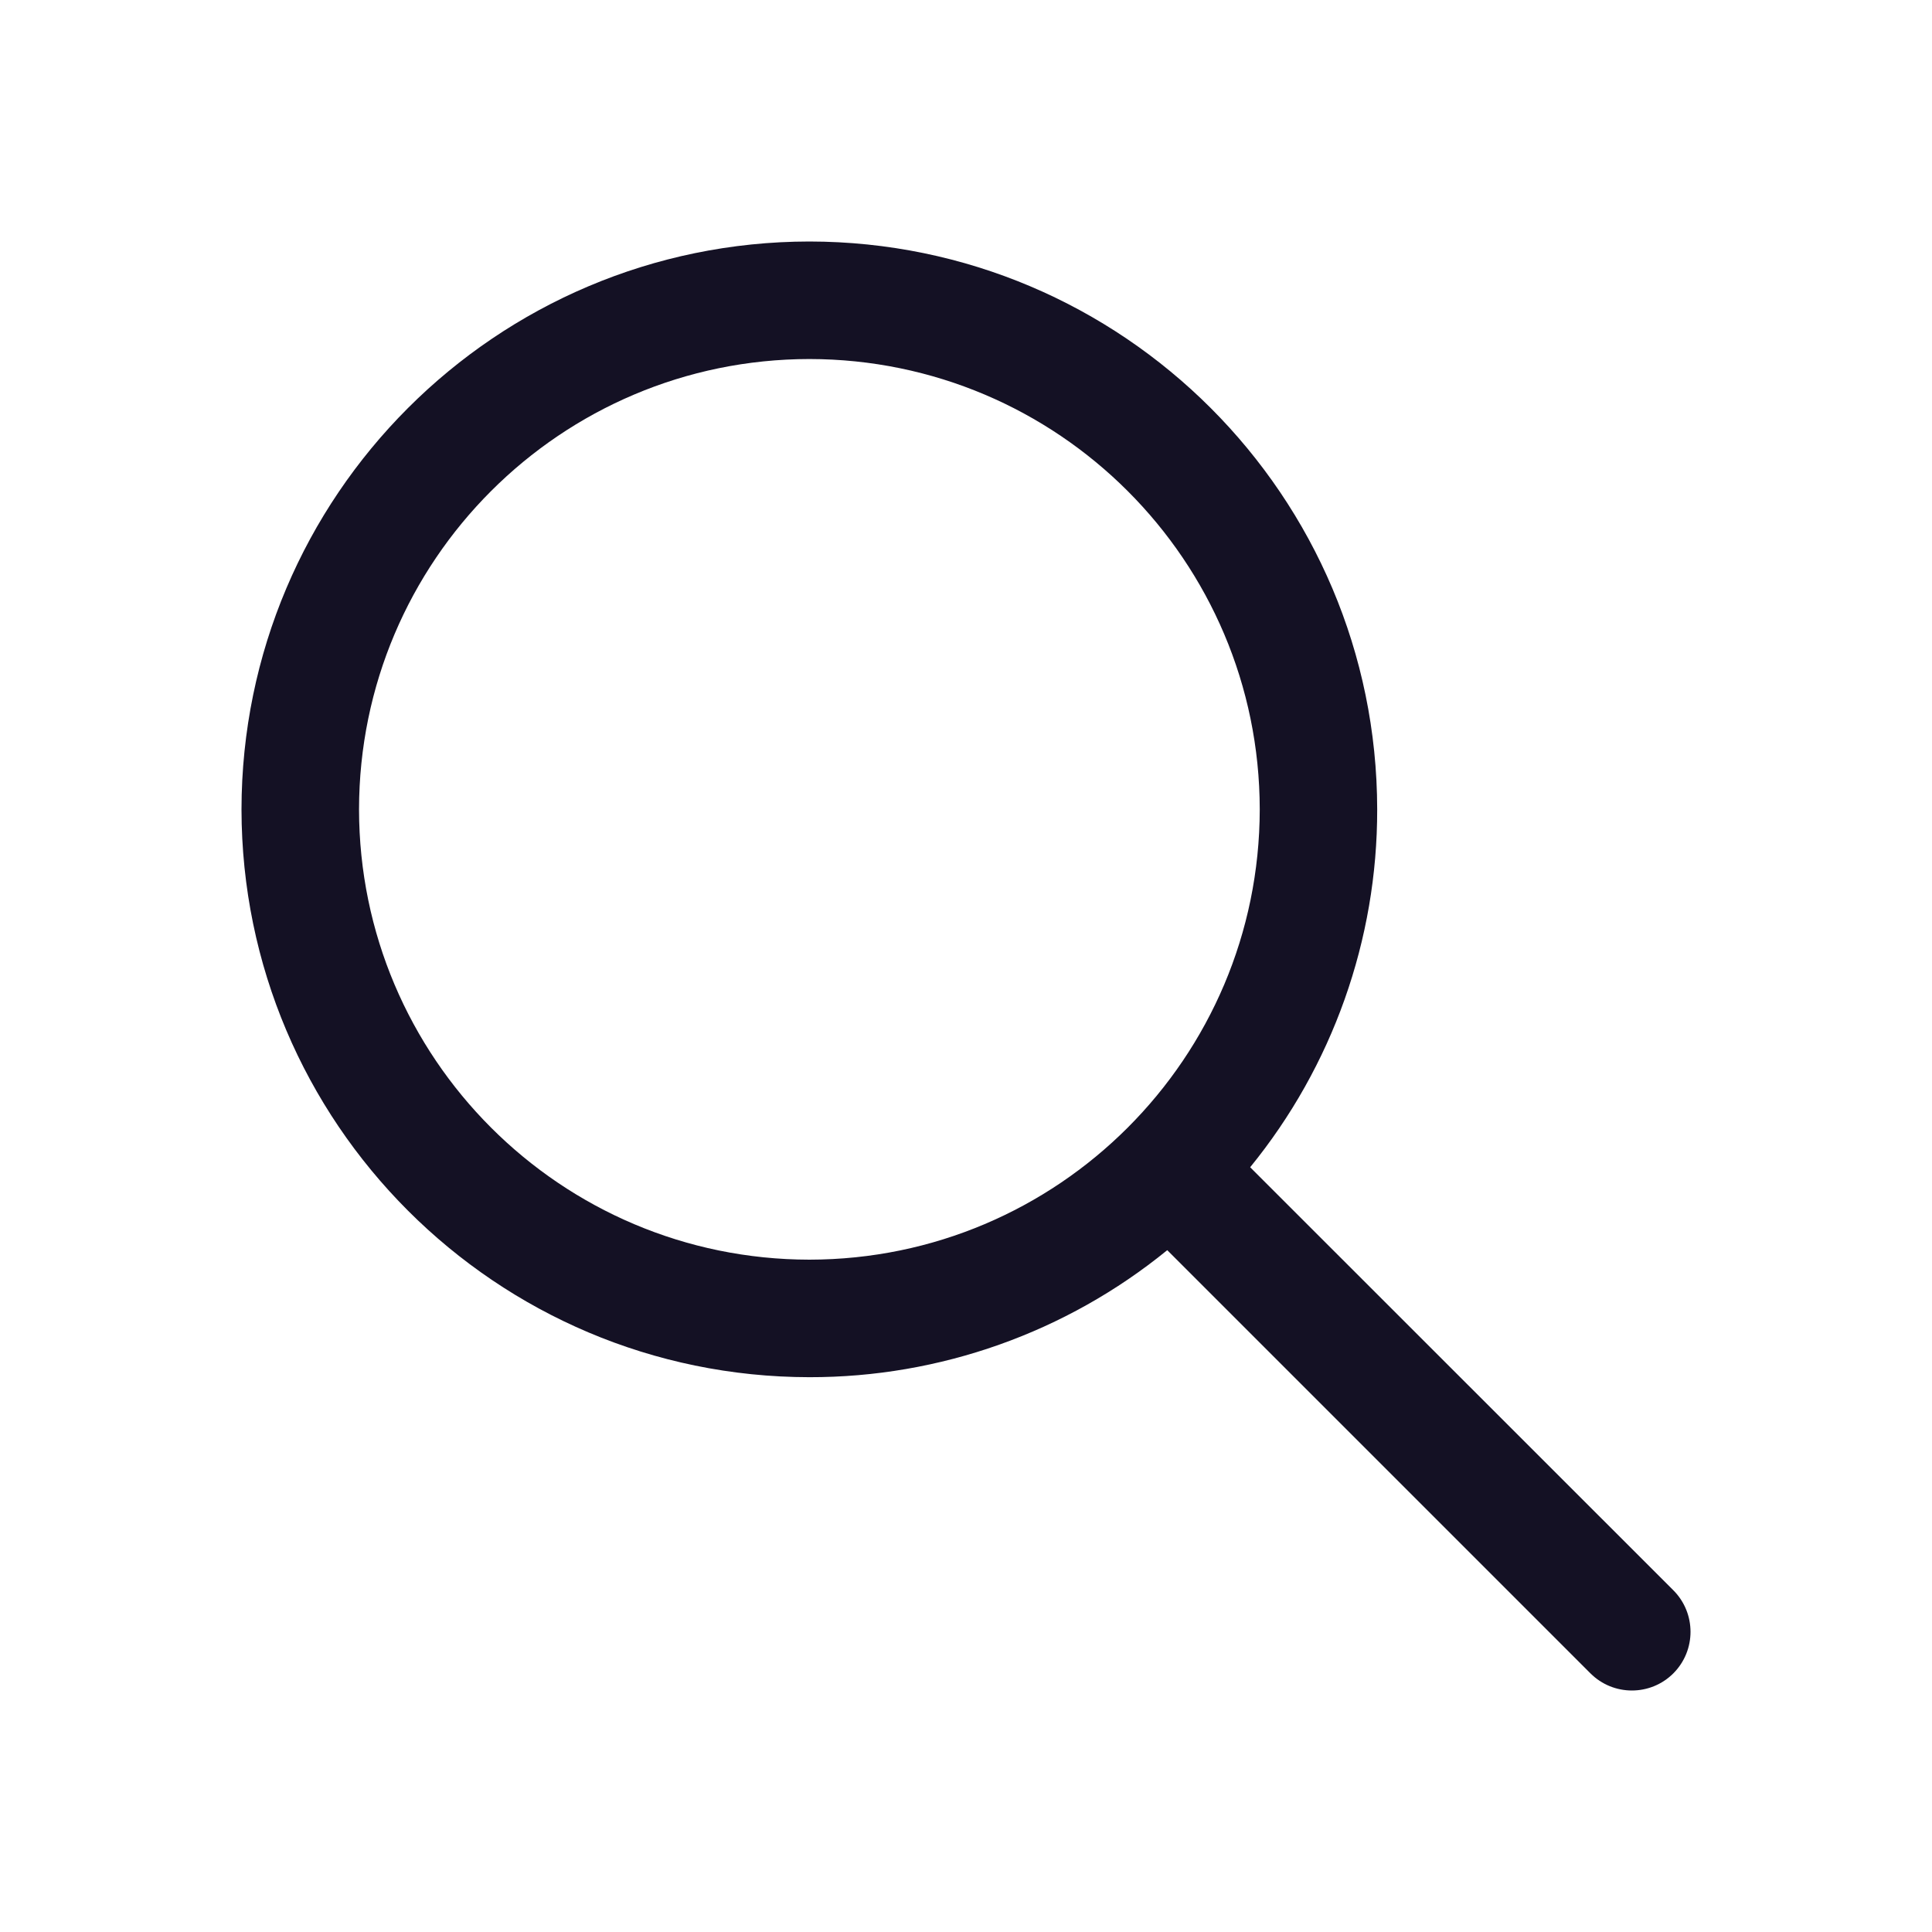
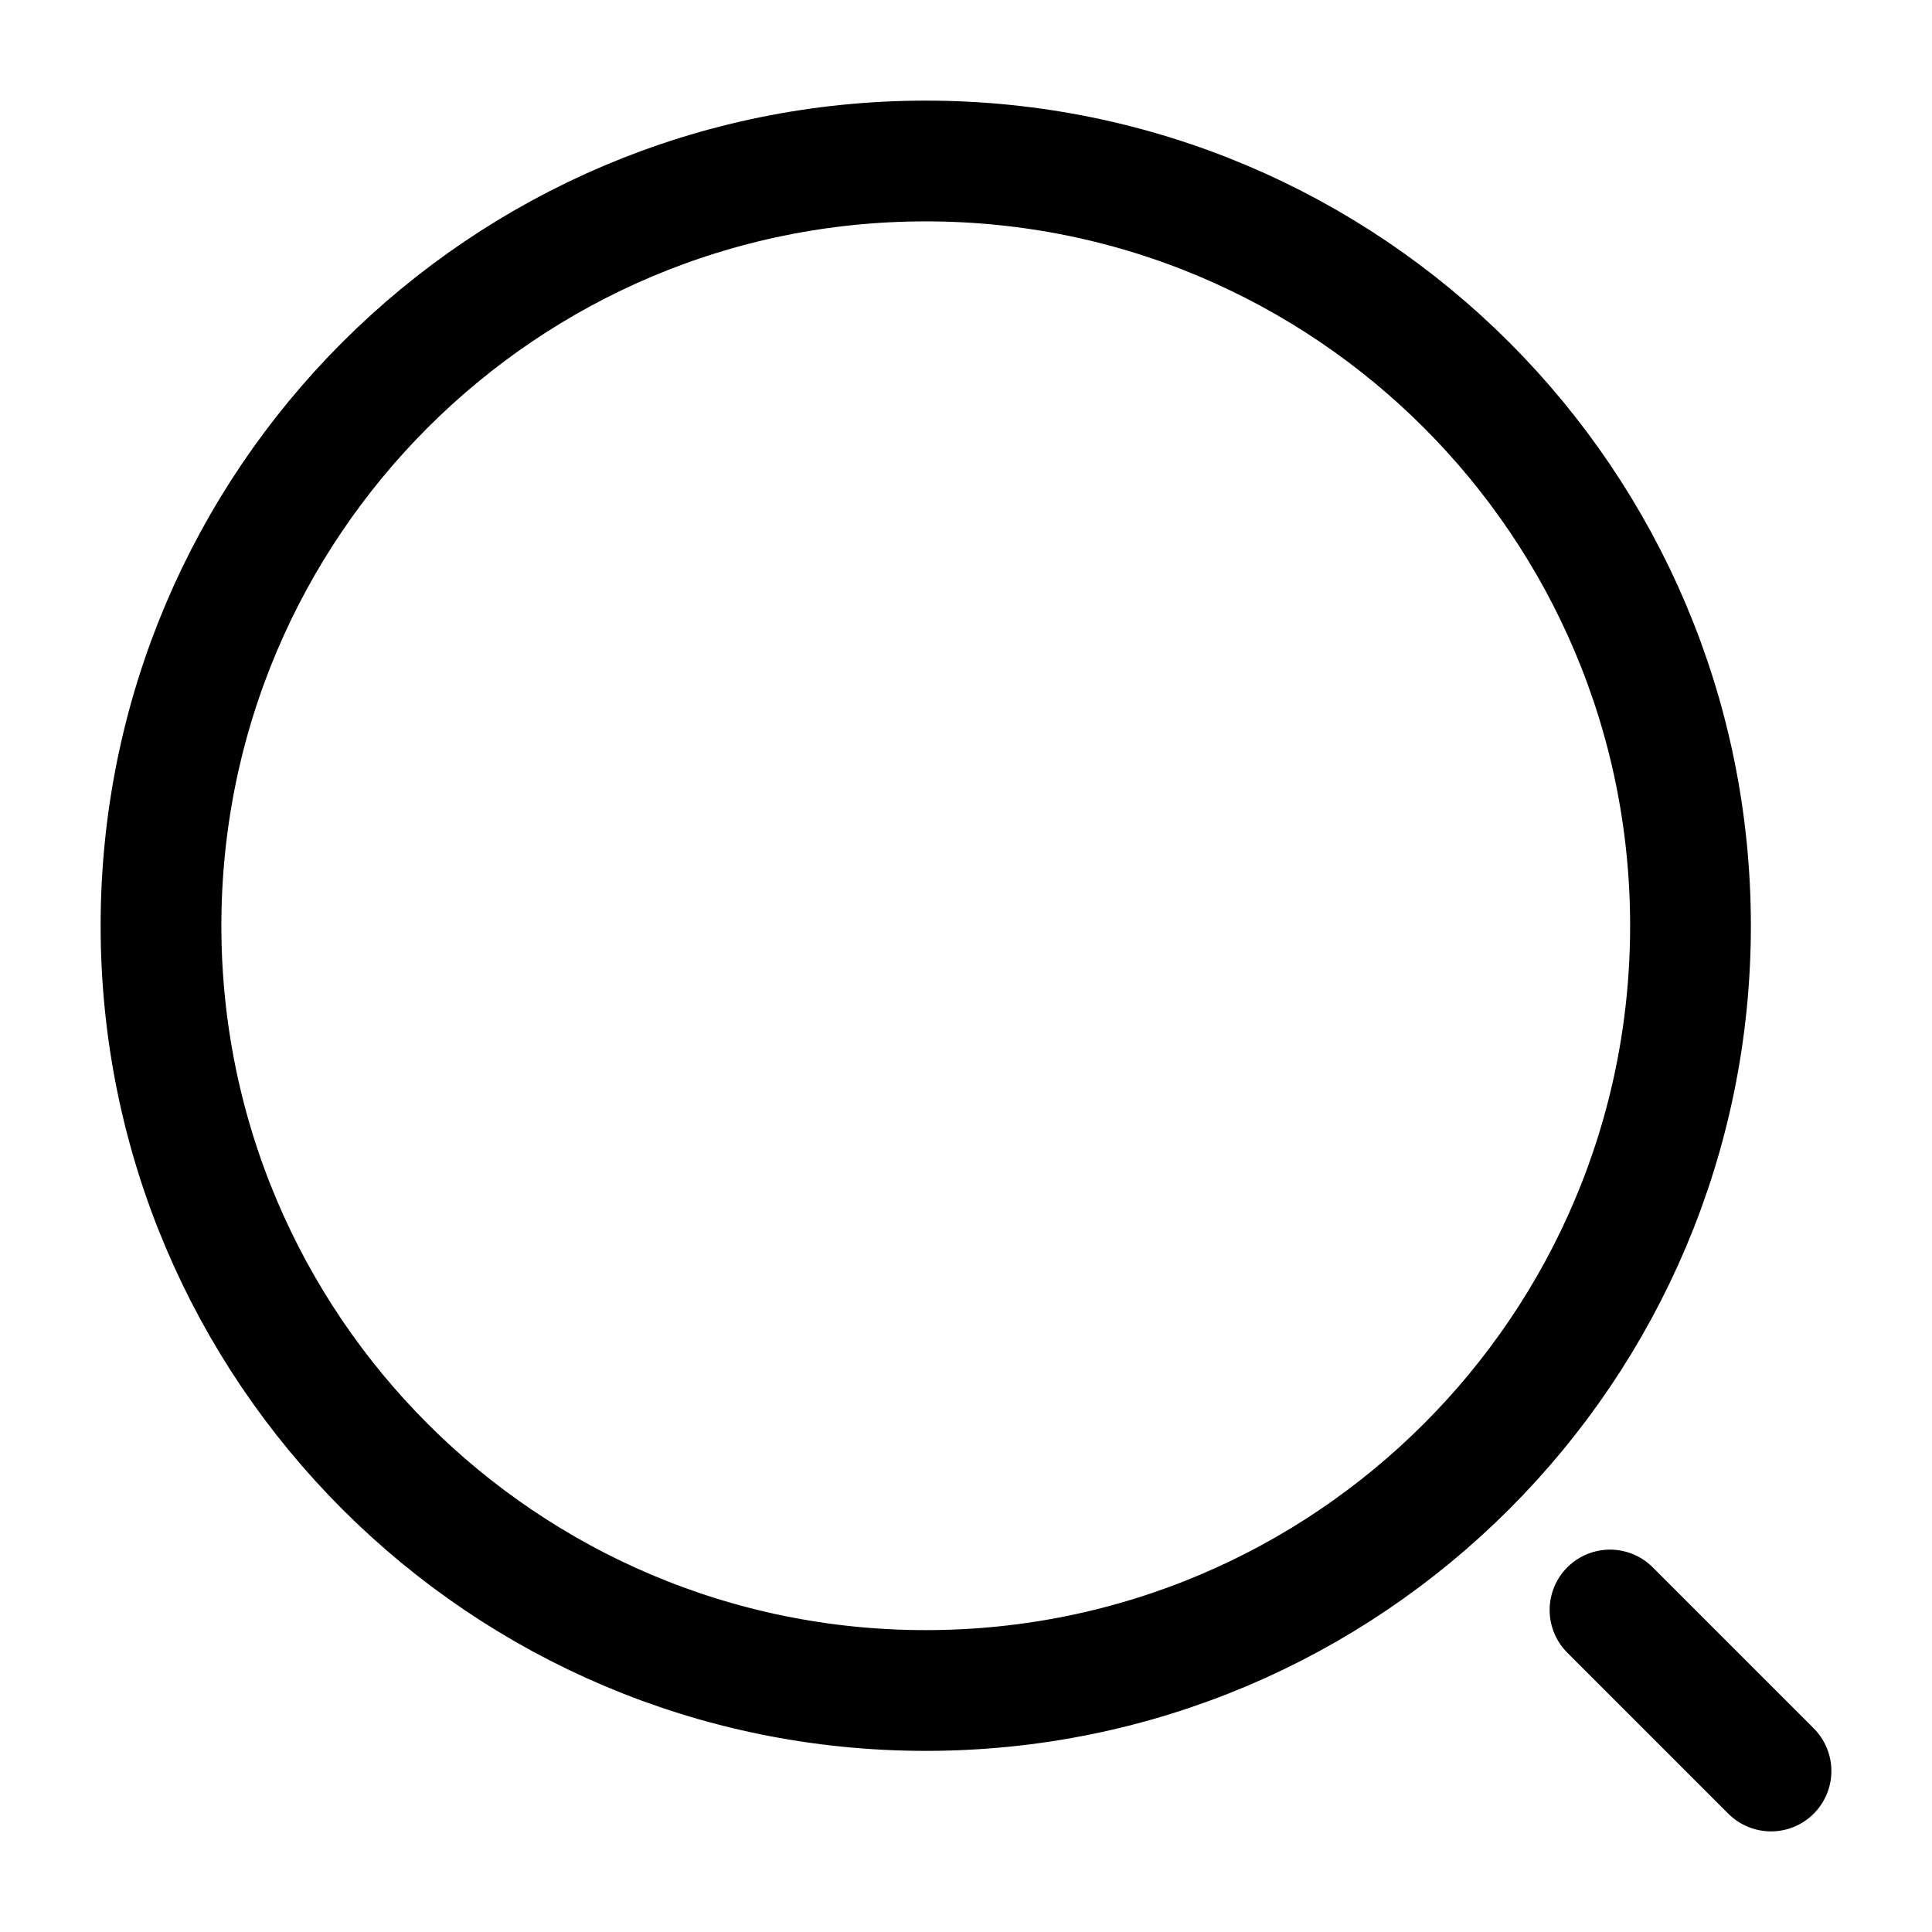
<svg xmlns="http://www.w3.org/2000/svg" width="24" height="24" fill="none">
-   <path fill="#141124" d="M20.787 20.787a.731.731 0 0 0 0-1.032L15.53 14.5a7.02 7.02 0 0 0 1.578-4.446A7.062 7.062 0 0 0 10.054 3 7.062 7.062 0 0 0 3 10.054a7.062 7.062 0 0 0 7.054 7.054A7.02 7.02 0 0 0 14.5 15.53l5.257 5.257a.729.729 0 0 0 1.03 0Zm-5.138-10.733a5.6 5.6 0 0 1-5.594 5.594 5.6 5.6 0 0 1-5.595-5.594 5.6 5.6 0 0 1 5.594-5.594 5.6 5.6 0 0 1 5.595 5.594Z" />
+   <path stroke="#000" stroke-linecap="round" stroke-linejoin="round" stroke-width="1.5" d="M11.5 21a9.5 9.5 0 1 0 0-19 9.5 9.5 0 0 0 0 19ZM22 22l-2-2" />
</svg>
